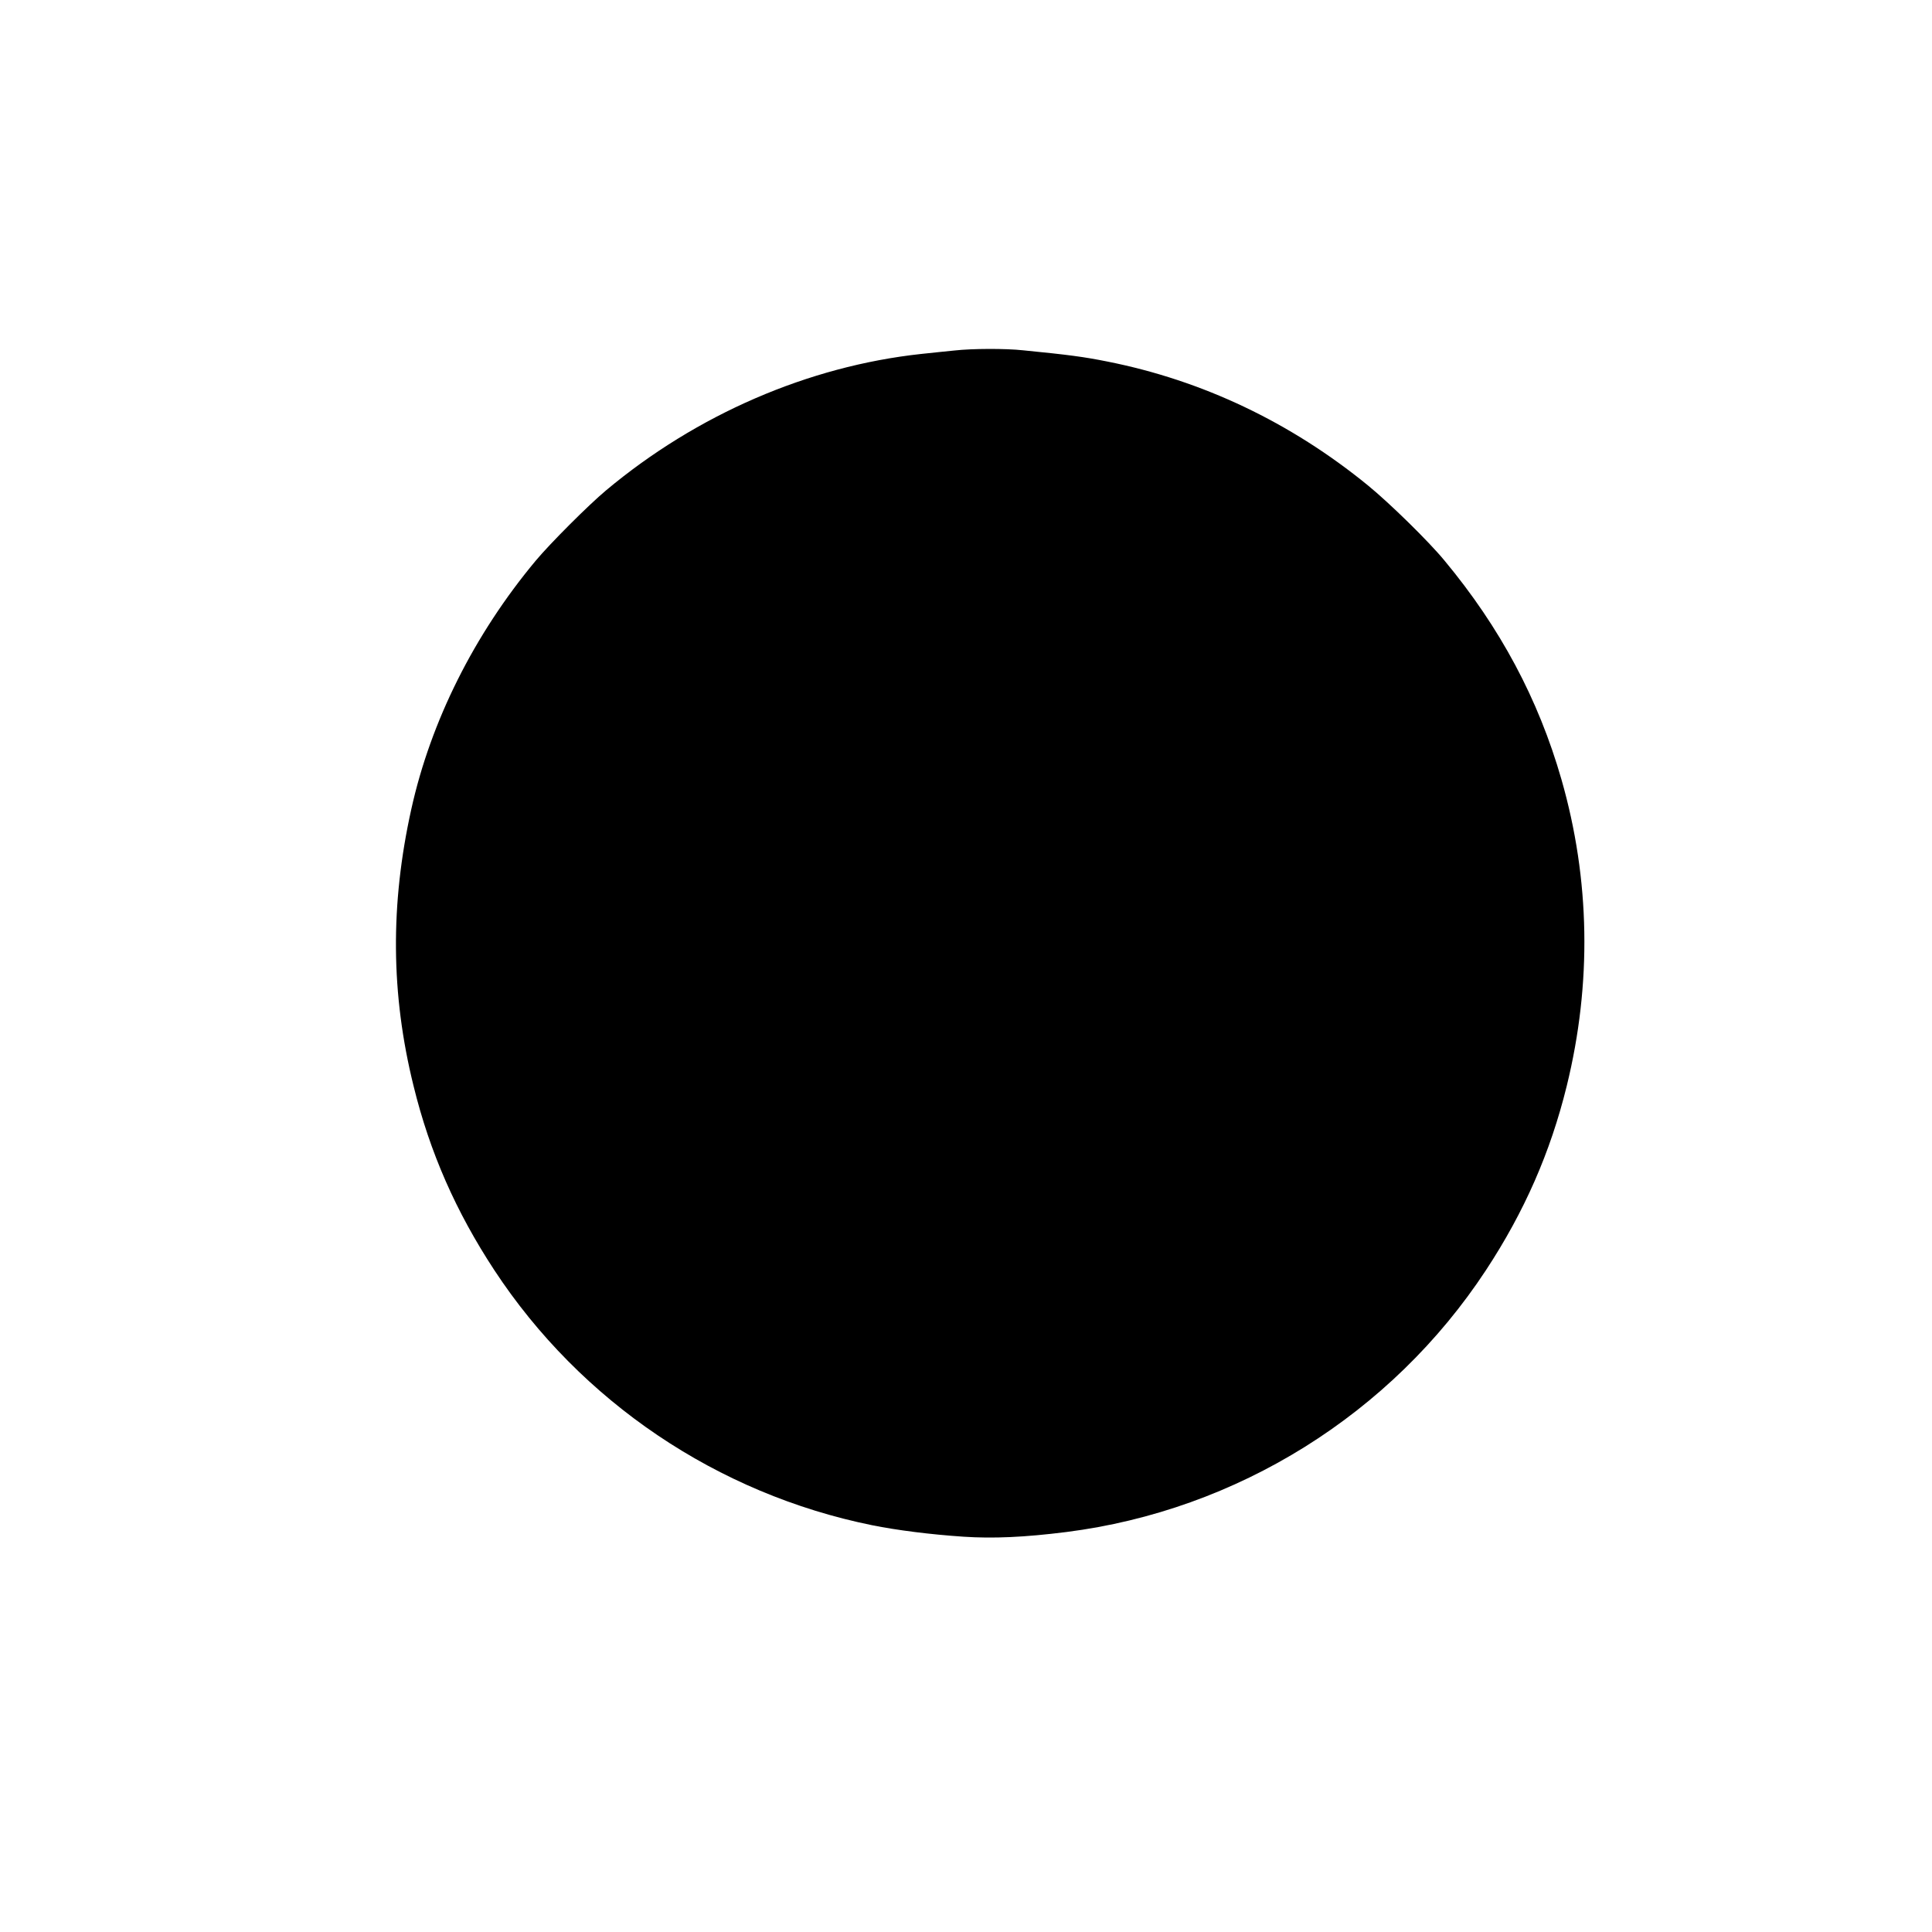
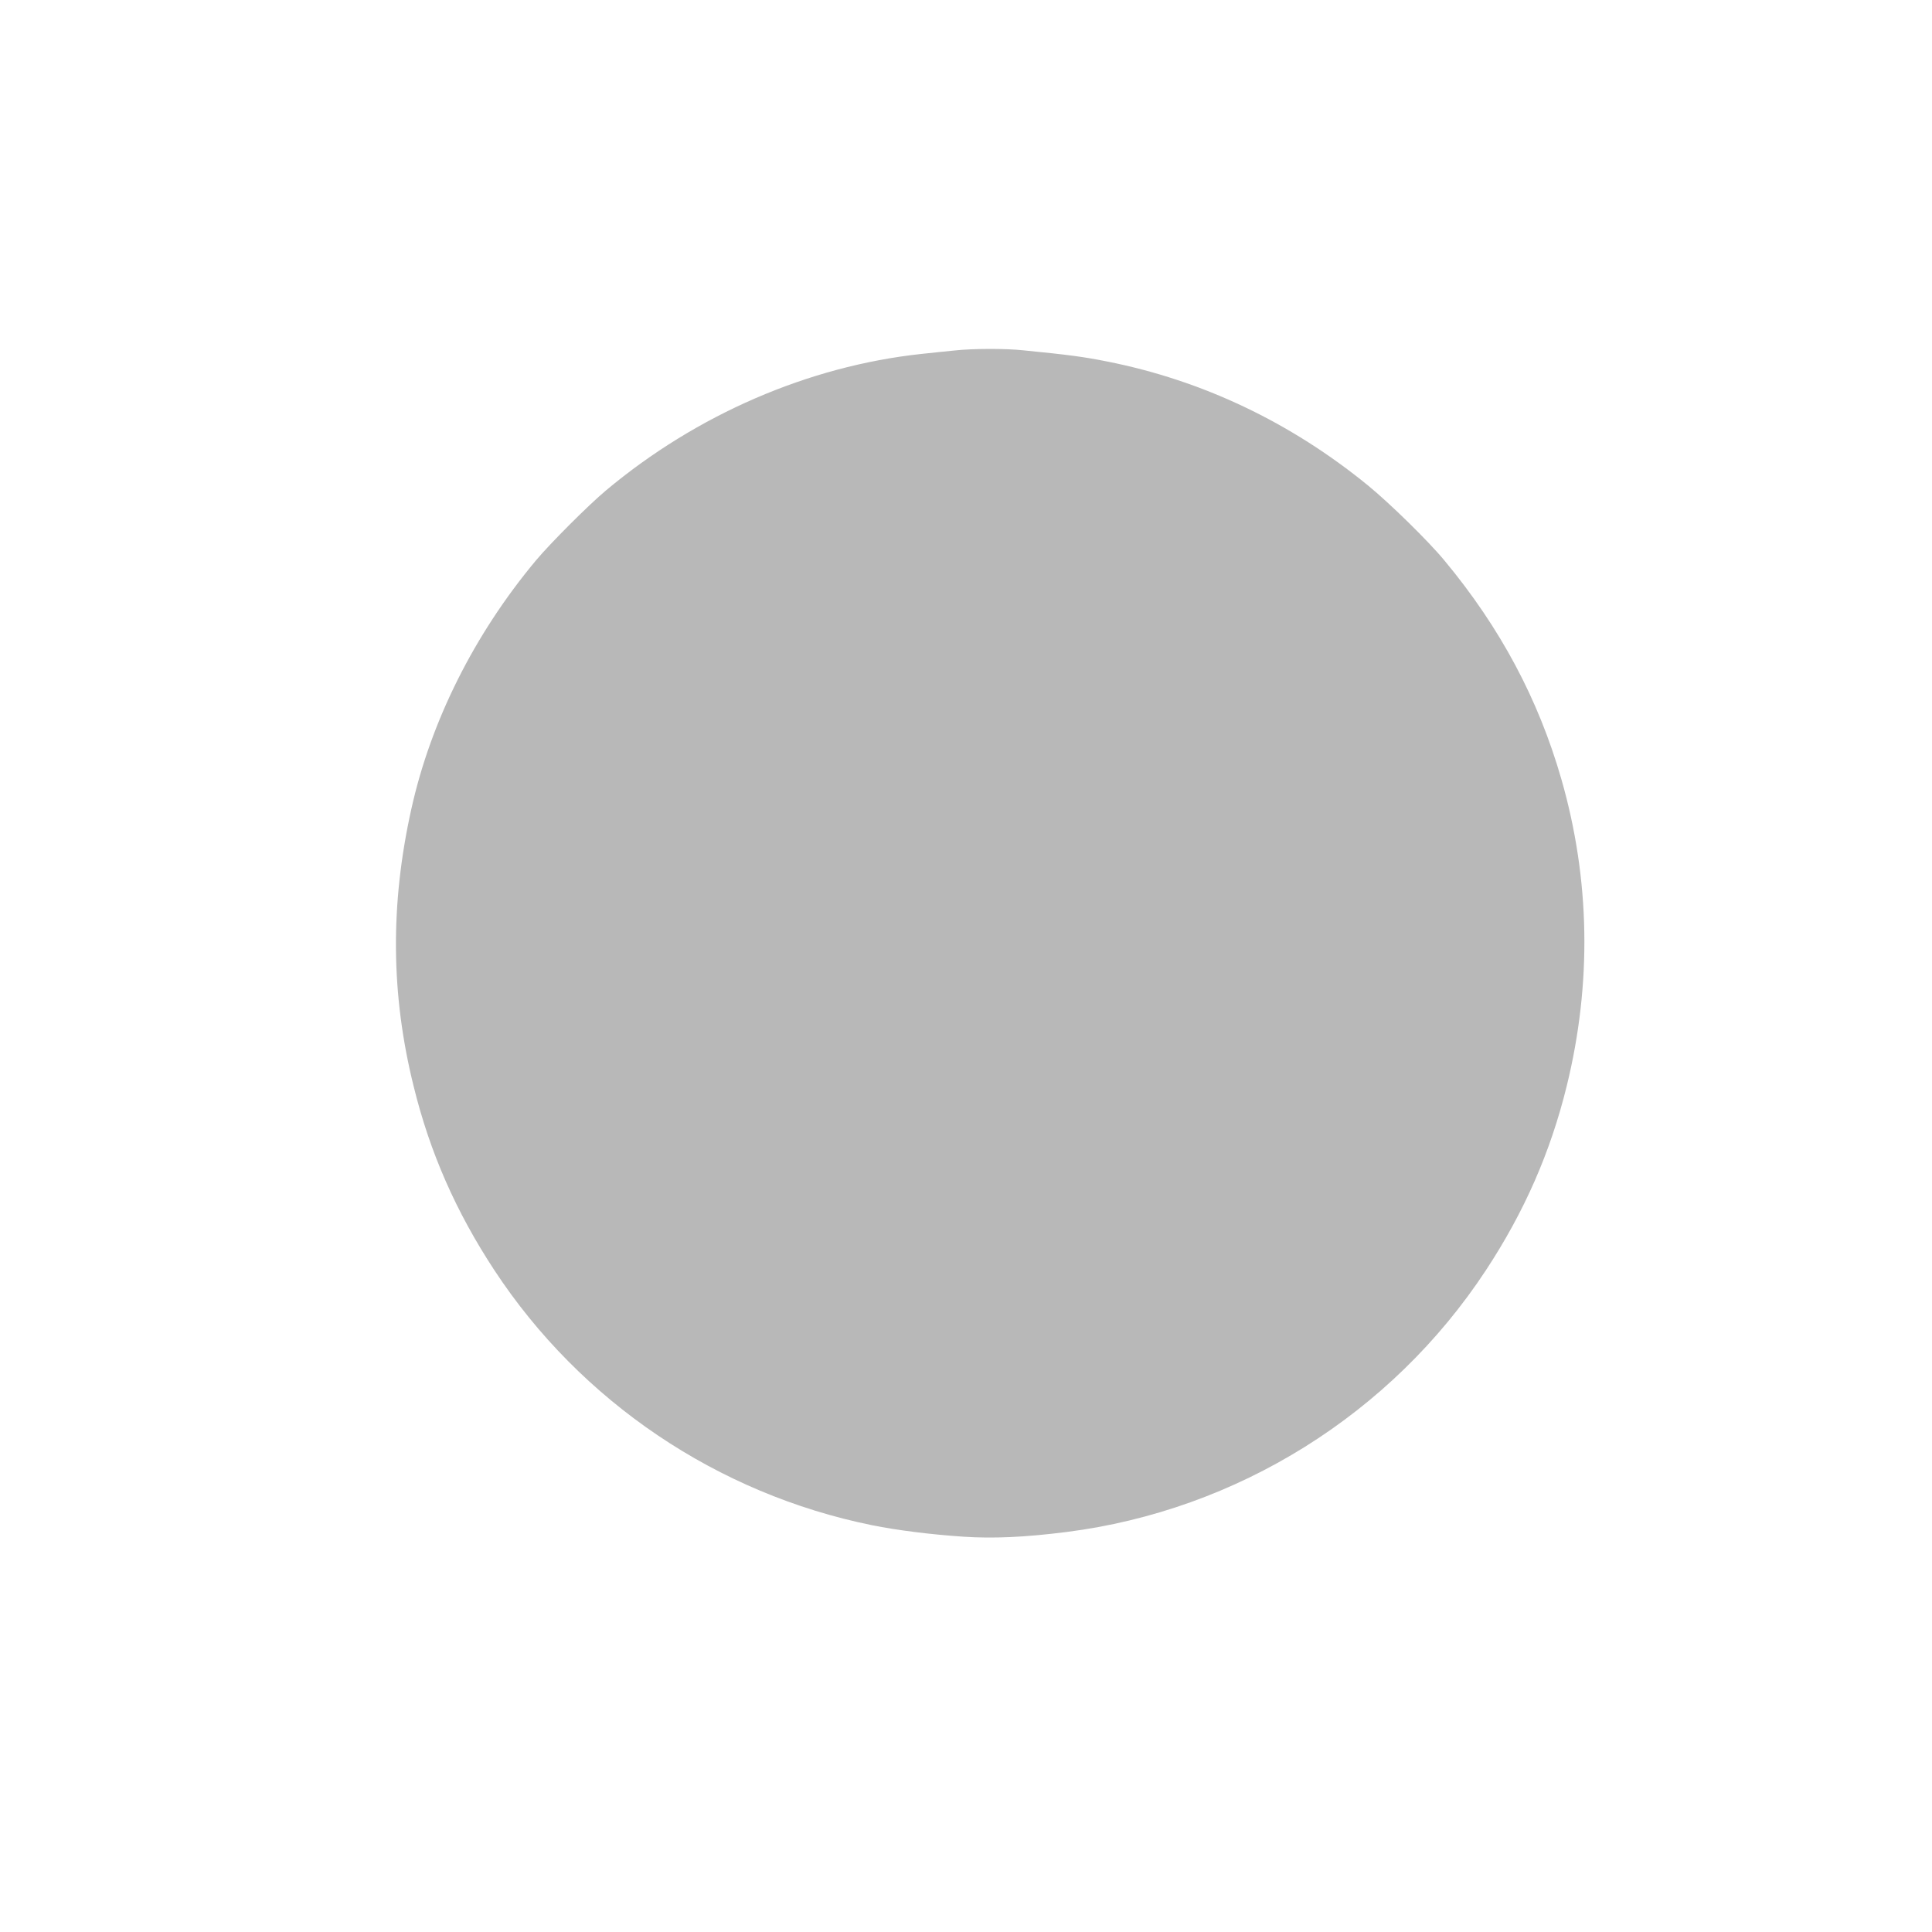
<svg xmlns="http://www.w3.org/2000/svg" version="1.0" width="1280pt" height="1280pt" viewBox="0 0 1280 1280" preserveAspectRatio="xMidYMid meet">
-   <g transform="translate(0,1280) scale(0.1,-0.1)" fill="#000000" stroke="none">
+   <g transform="translate(0,1280) scale(0.1,-0.1)" fill="#B8B8B8" stroke="none">
    <path d="M6325 10478 c-44 -4 -144 -15 -222 -23 -747 -81 -1487 -401 -2088 -904 -116 -97 -370 -351 -466 -466 -407 -488 -695 -1063 -824 -1646 -140 -630 -136 -1225 15 -1834 108 -441 281 -833 535 -1220 573 -872 1478 -1482 2503 -1690 164 -33 382 -61 605 -76 196 -13 404 -4 682 31 1132 144 2153 781 2780 1735 255 388 427 781 535 1220 167 680 155 1368 -35 2031 -153 533 -406 1006 -774 1449 -106 129 -366 383 -508 499 -512 418 -1097 696 -1728 821 -155 31 -252 44 -555 74 -120 13 -338 12 -455 -1z" />
  </g>
</svg>
